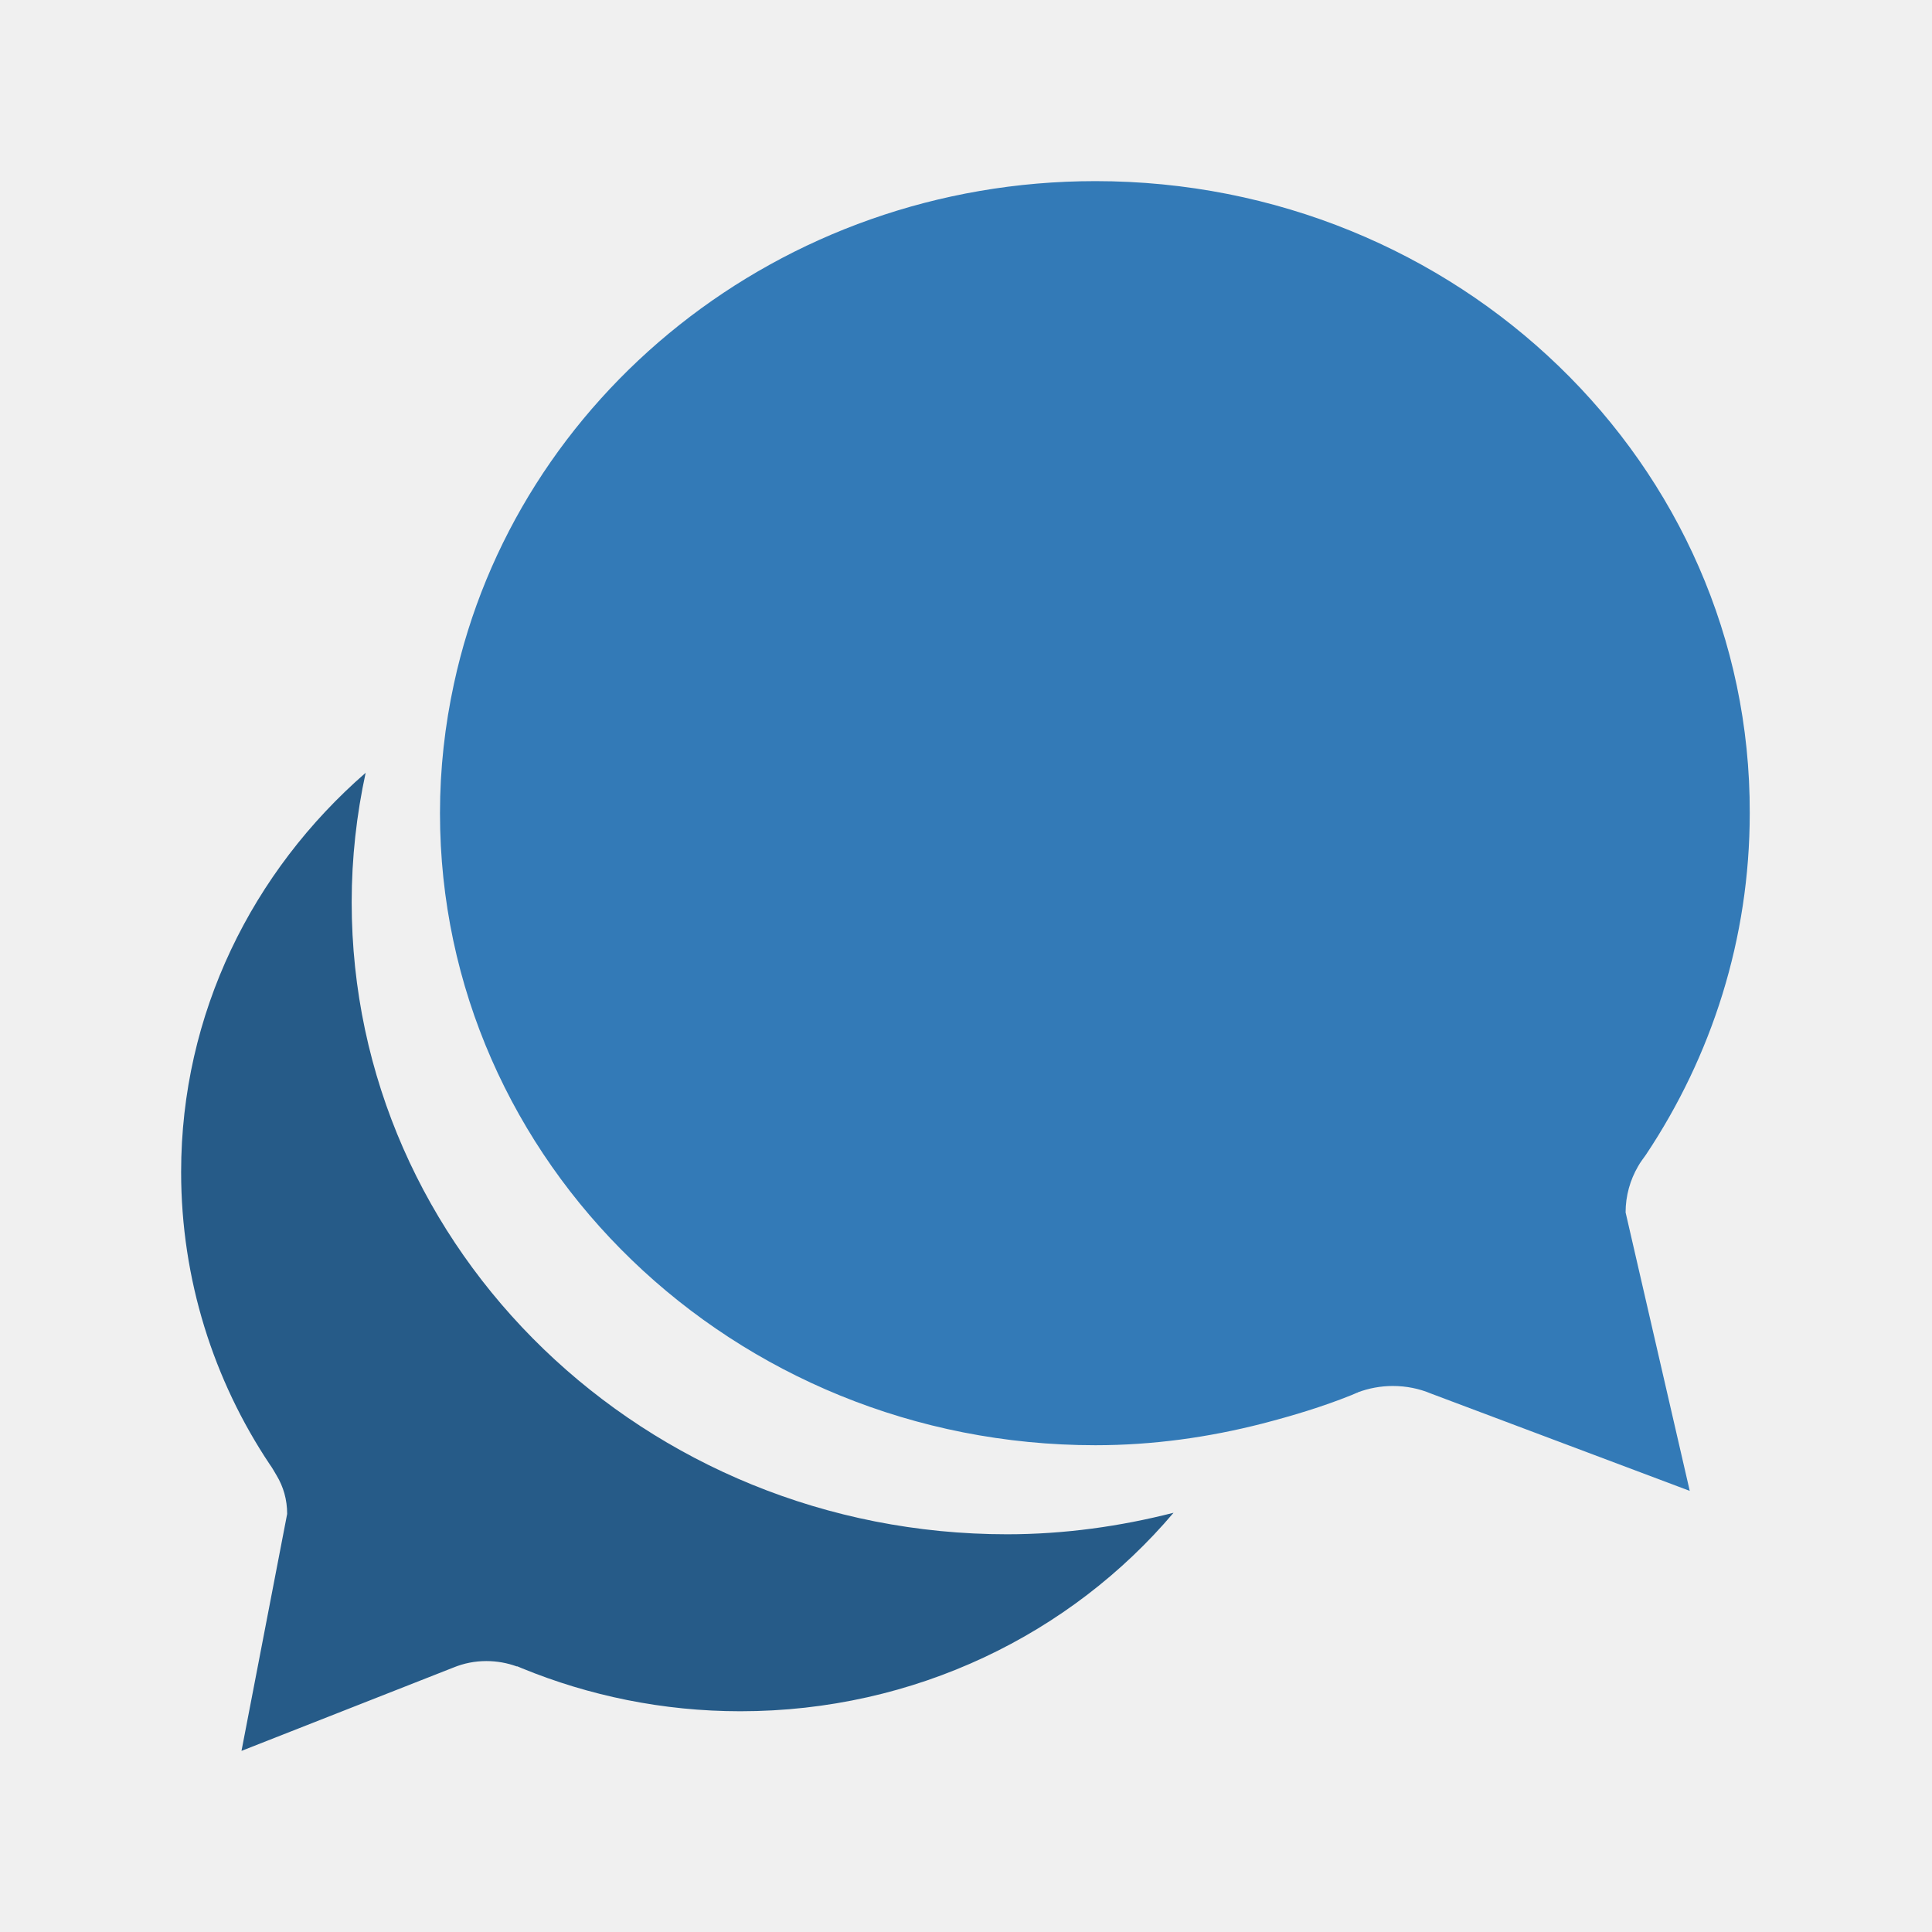
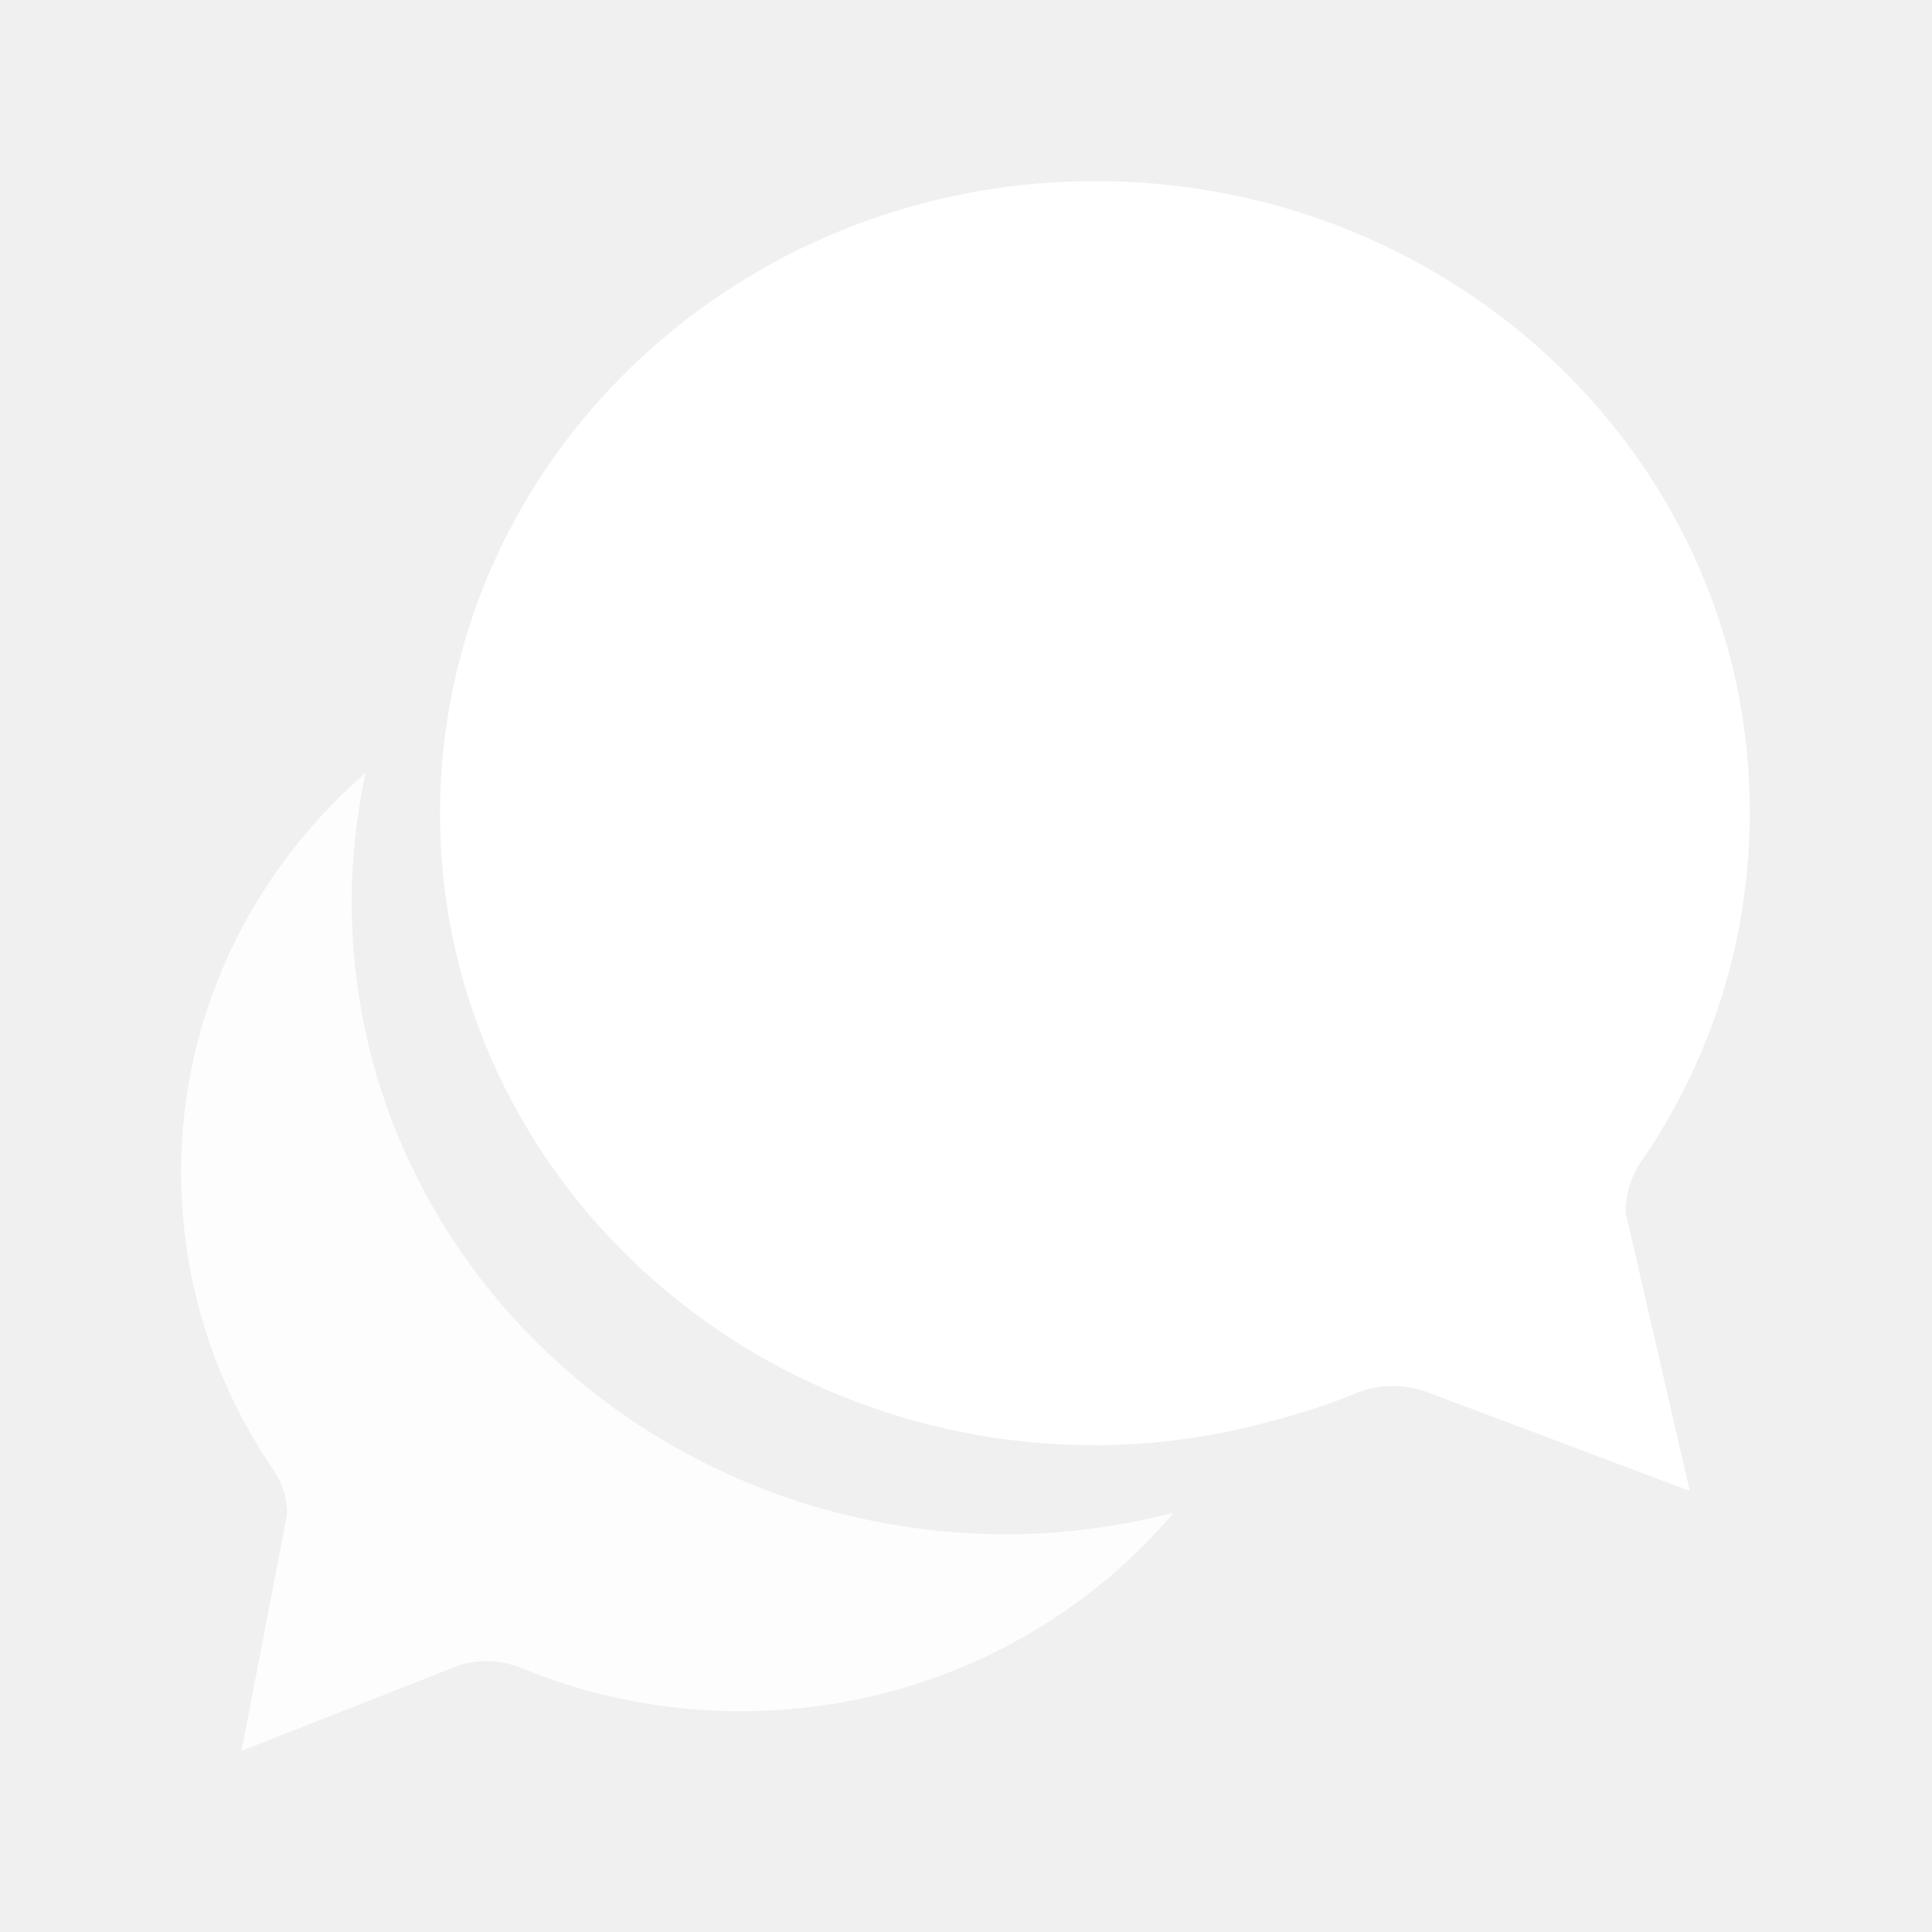
<svg xmlns="http://www.w3.org/2000/svg" version="1.1" id="Layer_1" x="0px" y="0px" width="512px" height="512px" viewBox="0 0 512 512" style="enable-background:new 0 0 512 512;" xml:space="preserve">
  <defs id="defs11" />
  <g id="g6" style="fill:#337ab7;fill-opacity:1">
-     <path d="M73.3,391C73.3,391,73.3,391,73.3,391c1.8,3,2.8,6.4,2.8,10.2L64,464l56.2-22.1c2.7-1.1,5.6-1.7,8.7-1.7   c2.8,0,5.5,0.5,8,1.4c0,0,0.1,0,0.2,0c0.4,0.2,0.8,0.3,1.2,0.5c17.8,7.3,37.4,11.4,57.9,11.4c46.3,0,87.6-20.5,114.8-52.6   c-14.1,3.6-28.9,5.7-44.1,5.7c-95.9,0-173.7-75-173.7-167.5c0-11.8,1.3-23.2,3.7-34.3C66.9,230.9,48,268.6,48,310.6   c0,28.4,8.6,55.2,23.5,77.5C72.1,388.9,72.7,390,73.3,391z" id="path2" style="fill:#265b88;fill-opacity:1" />
-     <path d="M290.3,48c-83.7,0-153.6,57.2-170,133.2c-2.4,11.1-3.7,22.5-3.7,34.3c0,92.5,77.7,167.5,173.7,167.5   c15.3,0,30-2.1,44.1-5.7c8.1-2.1,16.1-4.5,23.8-7.6c0.5-0.2,0.9-0.4,1.4-0.6c0.1,0,0.2,0,0.2-0.1c2.9-1.1,6.1-1.7,9.3-1.7   c3.6,0,7,0.7,10.1,2l68.6,25.8l-17-73.8c0-4.4,1.2-8.6,3.3-12.2c0,0,0,0,0,0c0.6-1.1,1.4-2.1,2.1-3.1   c17.4-26.1,27.5-57.2,27.5-90.5C464,123,386.3,48,290.3,48z" id="path4" style="fill:#337ab7;fill-opacity:1" />
+     <path d="M73.3,391C73.3,391,73.3,391,73.3,391c1.8,3,2.8,6.4,2.8,10.2L64,464l56.2-22.1c2.7-1.1,5.6-1.7,8.7-1.7   c2.8,0,5.5,0.5,8,1.4c0,0,0.1,0,0.2,0c0.4,0.2,0.8,0.3,1.2,0.5c17.8,7.3,37.4,11.4,57.9,11.4c46.3,0,87.6-20.5,114.8-52.6   c-14.1,3.6-28.9,5.7-44.1,5.7c-95.9,0-173.7-75-173.7-167.5c0-11.8,1.3-23.2,3.7-34.3C66.9,230.9,48,268.6,48,310.6   c0,28.4,8.6,55.2,23.5,77.5C72.1,388.9,72.7,390,73.3,391z" id="path2" style="fill:#ffffff;fill-opacity:0.893" />
+     <path d="M290.3,48c-83.7,0-153.6,57.2-170,133.2c-2.4,11.1-3.7,22.5-3.7,34.3c0,92.5,77.7,167.5,173.7,167.5   c15.3,0,30-2.1,44.1-5.7c8.1-2.1,16.1-4.5,23.8-7.6c0.5-0.2,0.9-0.4,1.4-0.6c0.1,0,0.2,0,0.2-0.1c2.9-1.1,6.1-1.7,9.3-1.7   c3.6,0,7,0.7,10.1,2l68.6,25.8l-17-73.8c0-4.4,1.2-8.6,3.3-12.2c0,0,0,0,0,0c0.6-1.1,1.4-2.1,2.1-3.1   c17.4-26.1,27.5-57.2,27.5-90.5C464,123,386.3,48,290.3,48z" id="path4" style="fill:#ffffff;fill-opacity:1" />
  </g>
</svg>
